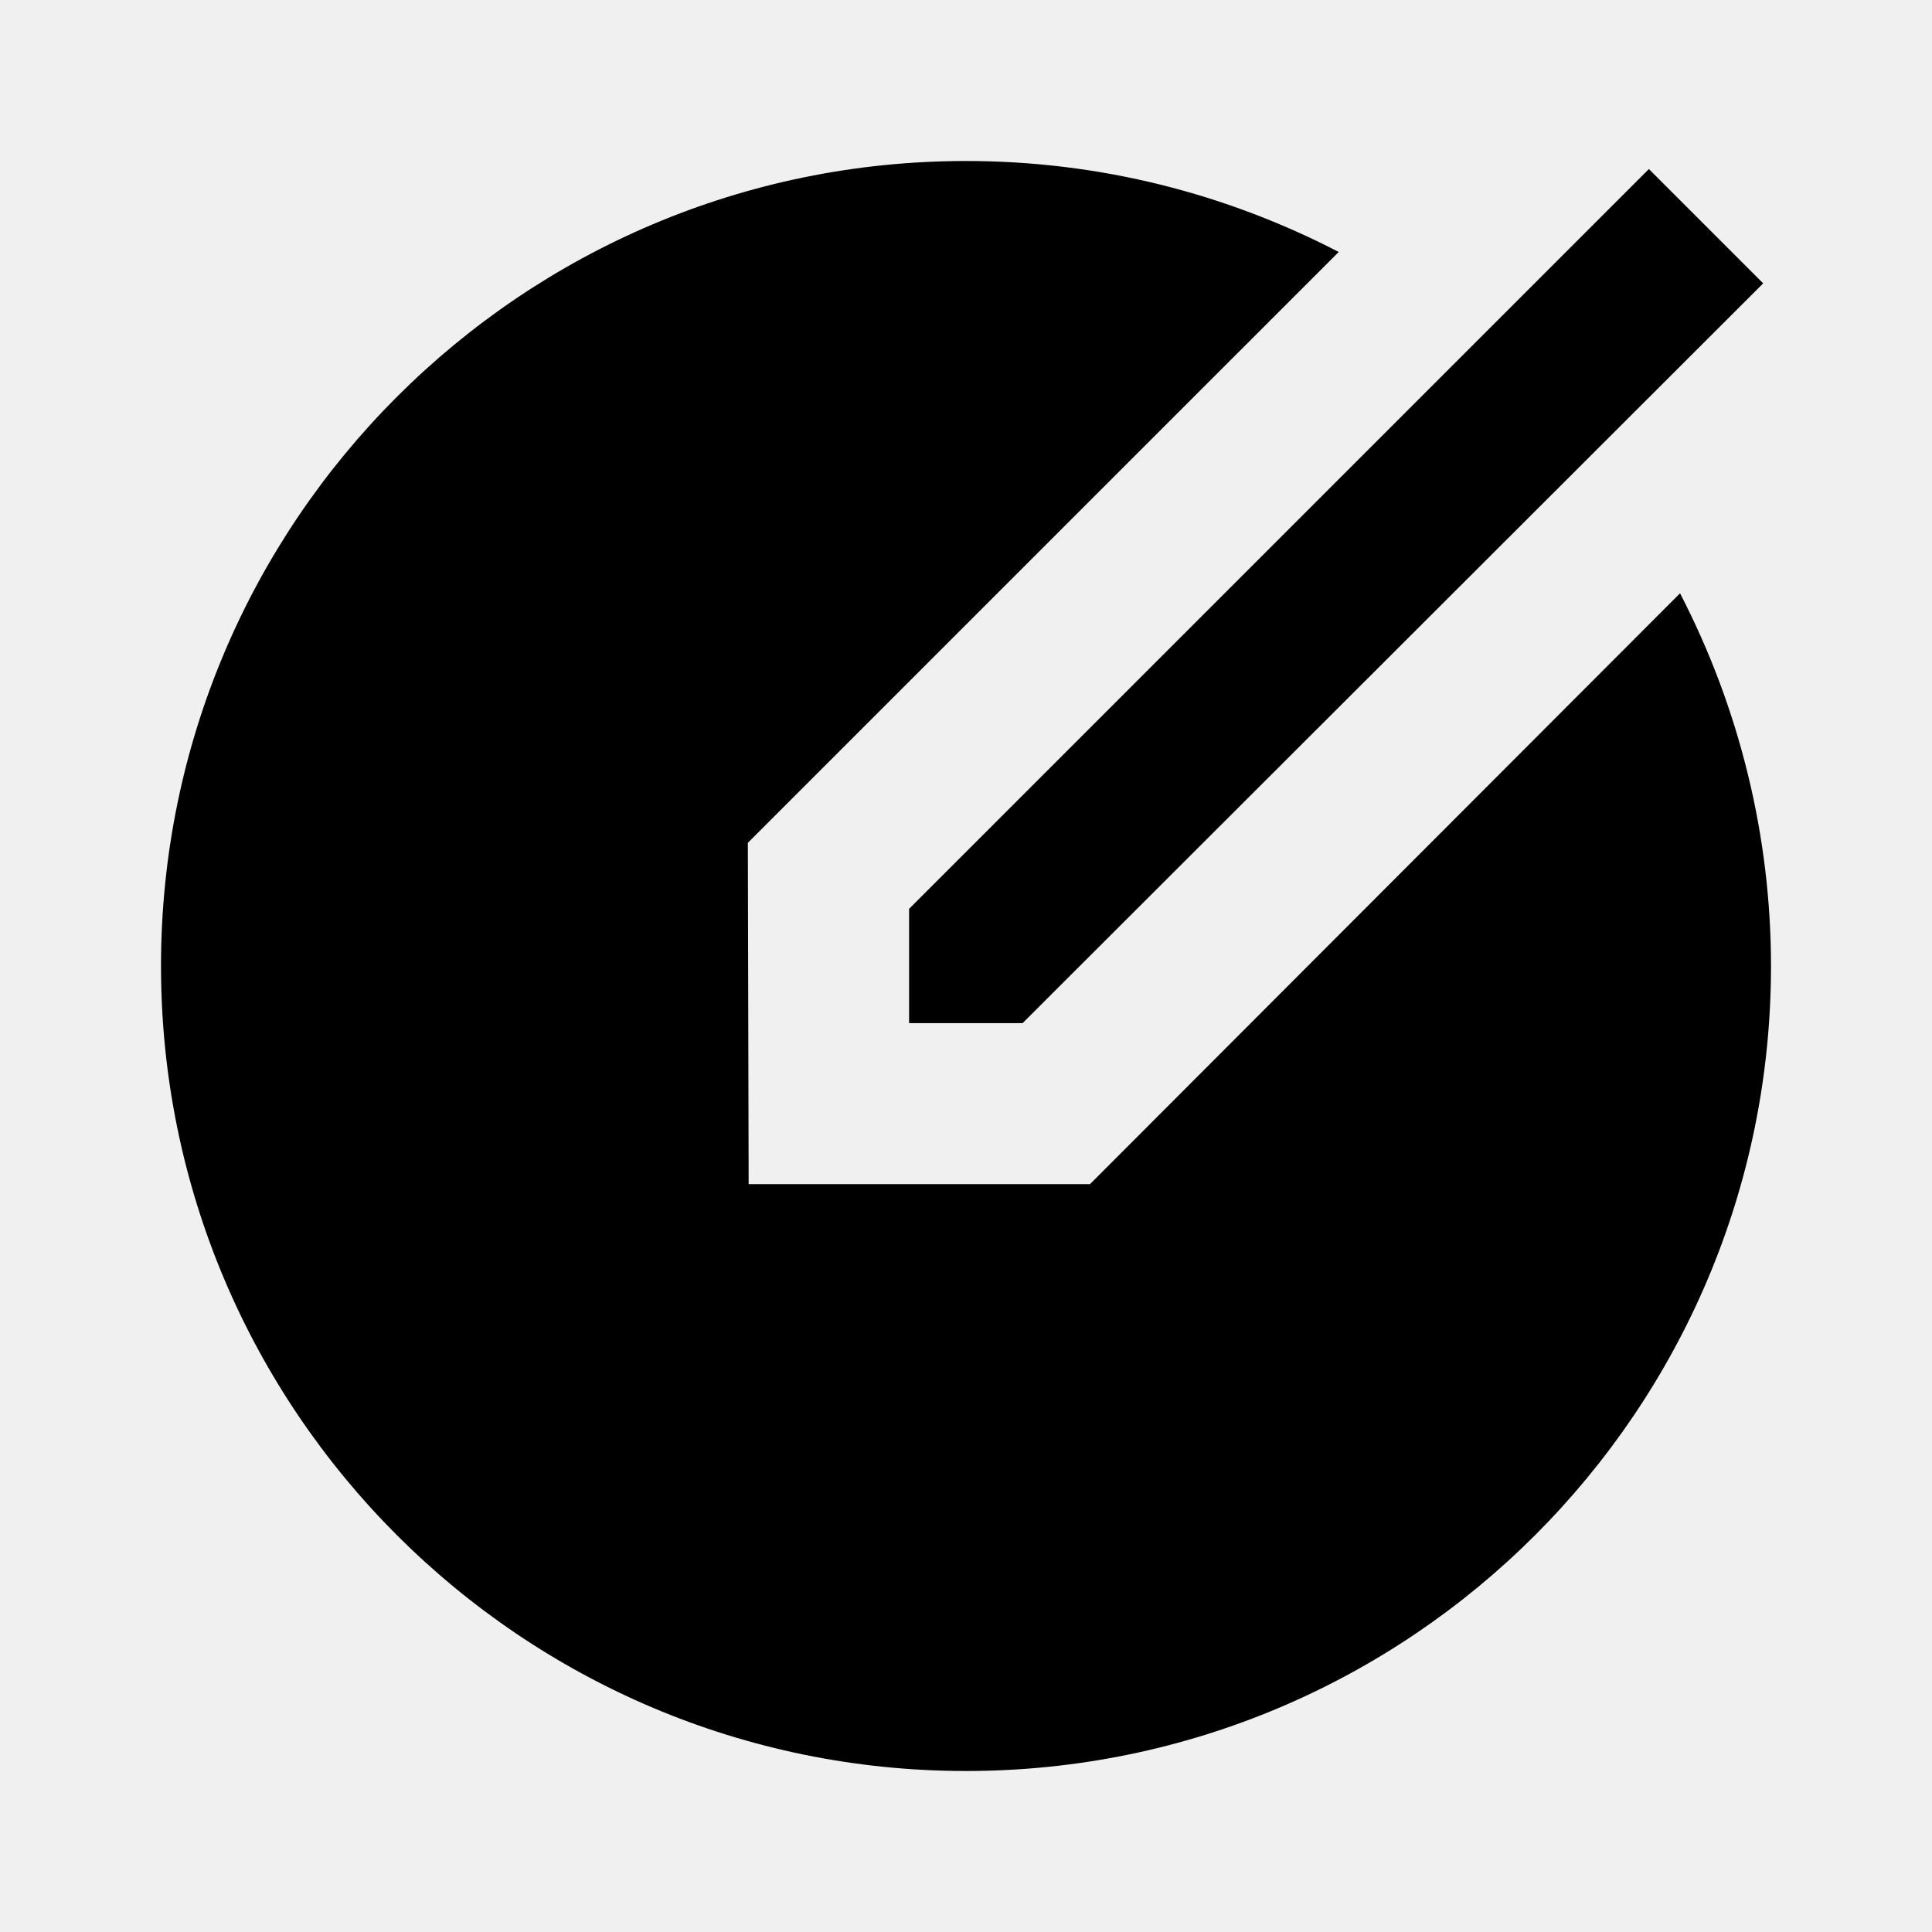
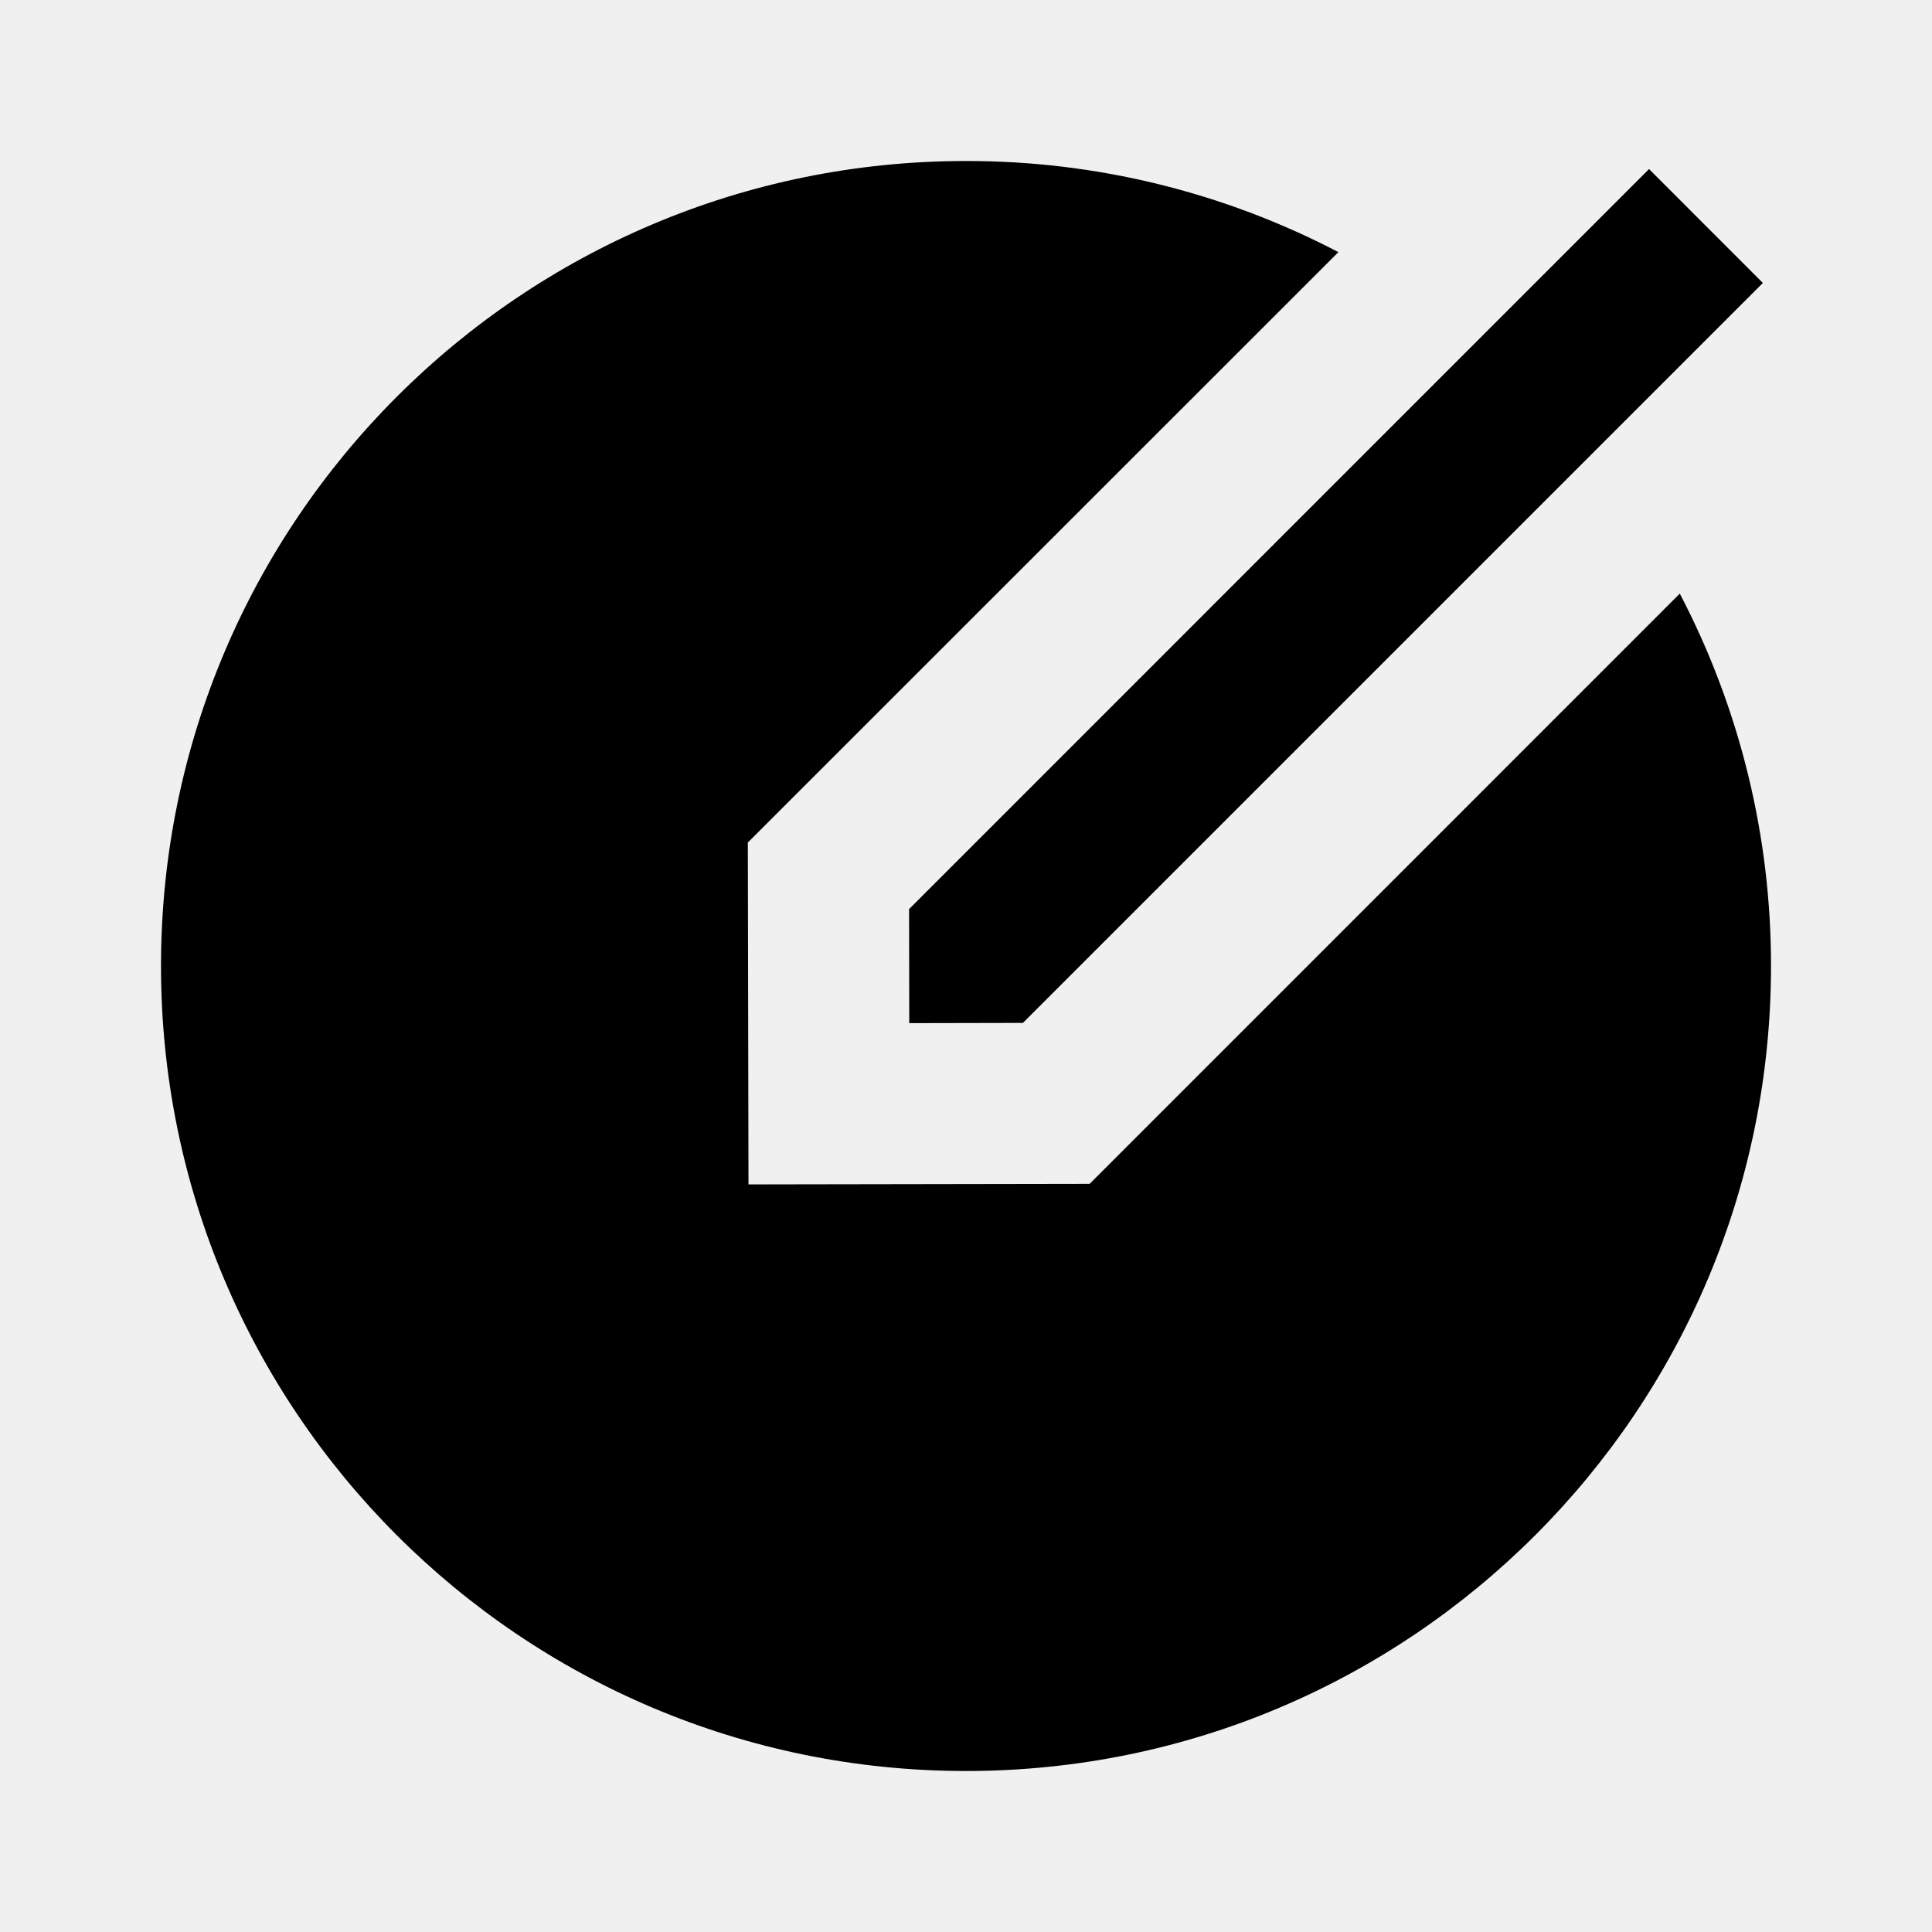
- <svg xmlns="http://www.w3.org/2000/svg" width="24" height="24" fill="none">
-   <mask id="a" style="mask-type:alpha" maskUnits="userSpaceOnUse" x="0" y="0" width="24" height="24">
-     <path d="M24 0H0v24h24V0Z" fill="#fff" />
-   </mask>
-   <g mask="url(#a)" fill-rule="evenodd" clip-rule="evenodd" fill="currentColor">
-     <path d="M16.63 3.13C15.24 2.41 13.67 2 12 2 6.48 2 2 6.48 2 12s4.48 10 10 10 10-4.48 10-10c0-1.61-.39-3.2-1.13-4.63l-7.33 7.34H9.3l-.01-4.24 7.34-7.34Z" />
-     <path d="m20.483 2.1-9.19 9.19v1.42h1.41l9.2-9.19-1.42-1.42Z" />
-   </g>
+ <svg xmlns="http://www.w3.org/2000/svg" viewBox="0 0 24 24" fill="none">
+   <path d="M16.626 3.132 9.29 10.466l.008 4.247 4.238-.007 7.331-7.332A9.958 9.958 0 0 1 22 12c0 5.523-4.477 10-10 10S2 17.523 2 12 6.477 2 12 2a9.96 9.96 0 0 1 4.626 1.132Zm3.86-1.031 1.413 1.414-9.192 9.192-1.412.003-.002-1.417L20.485 2.1l.001.001Z" fill="currentColor" />
</svg>
